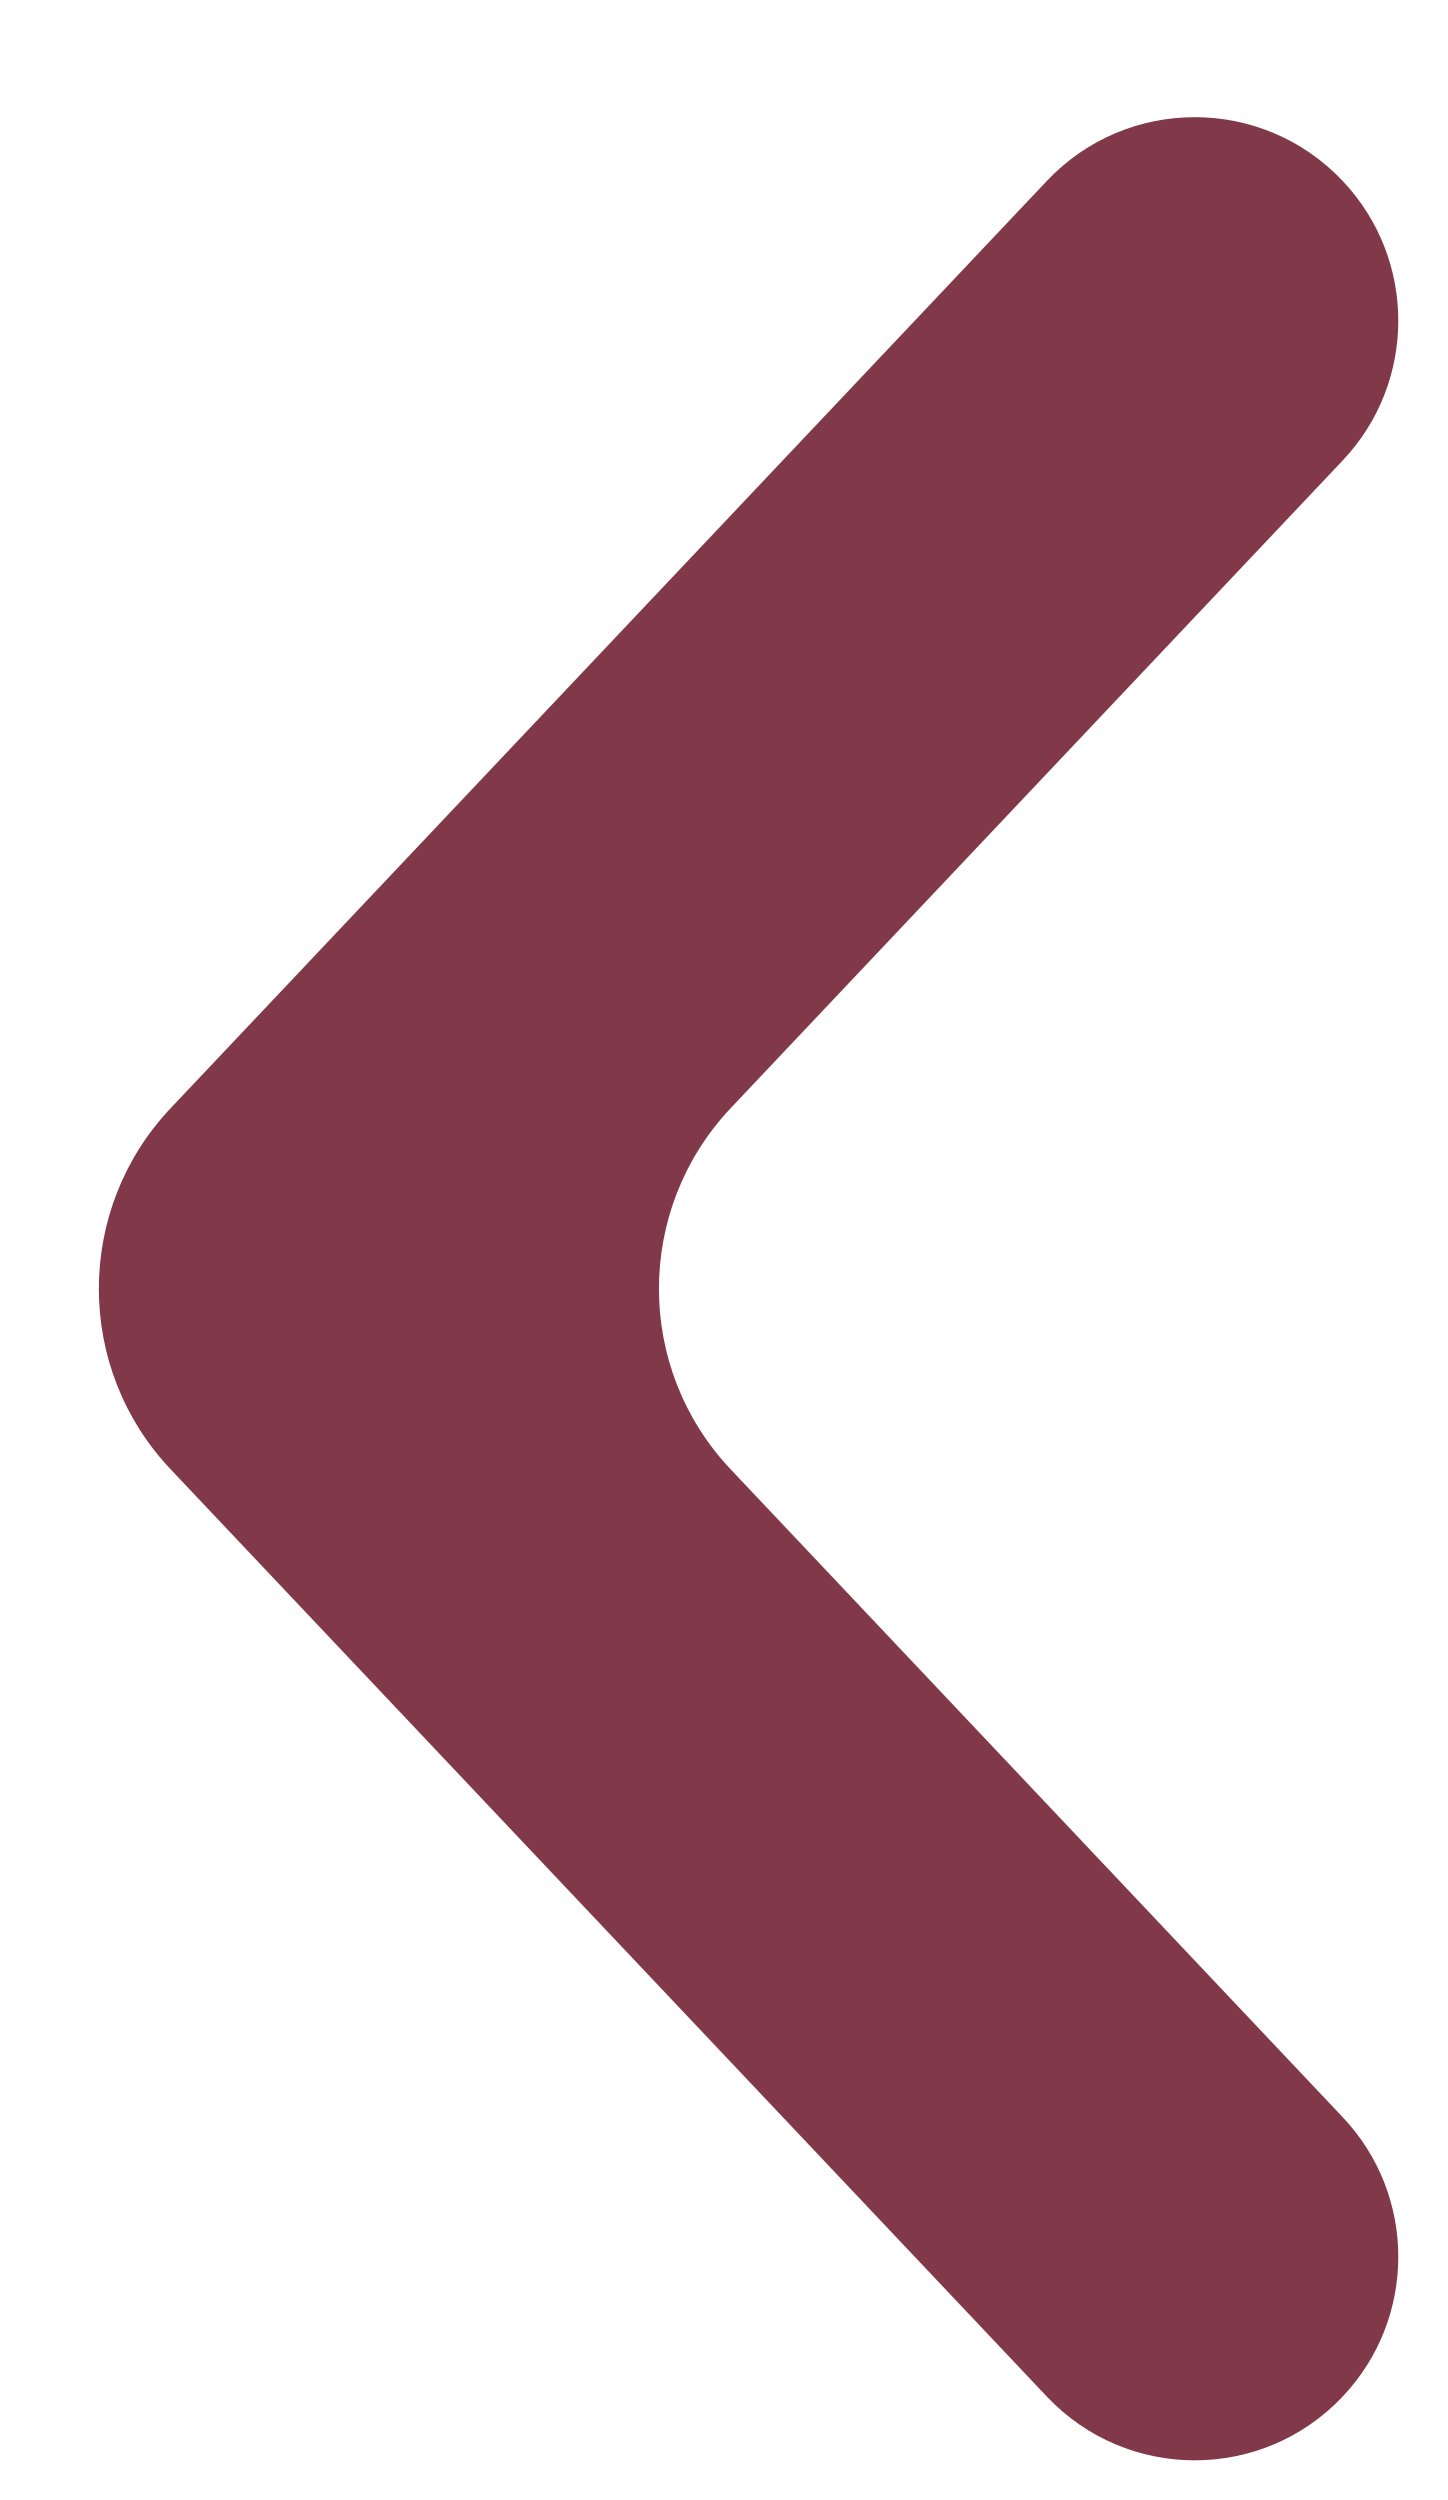
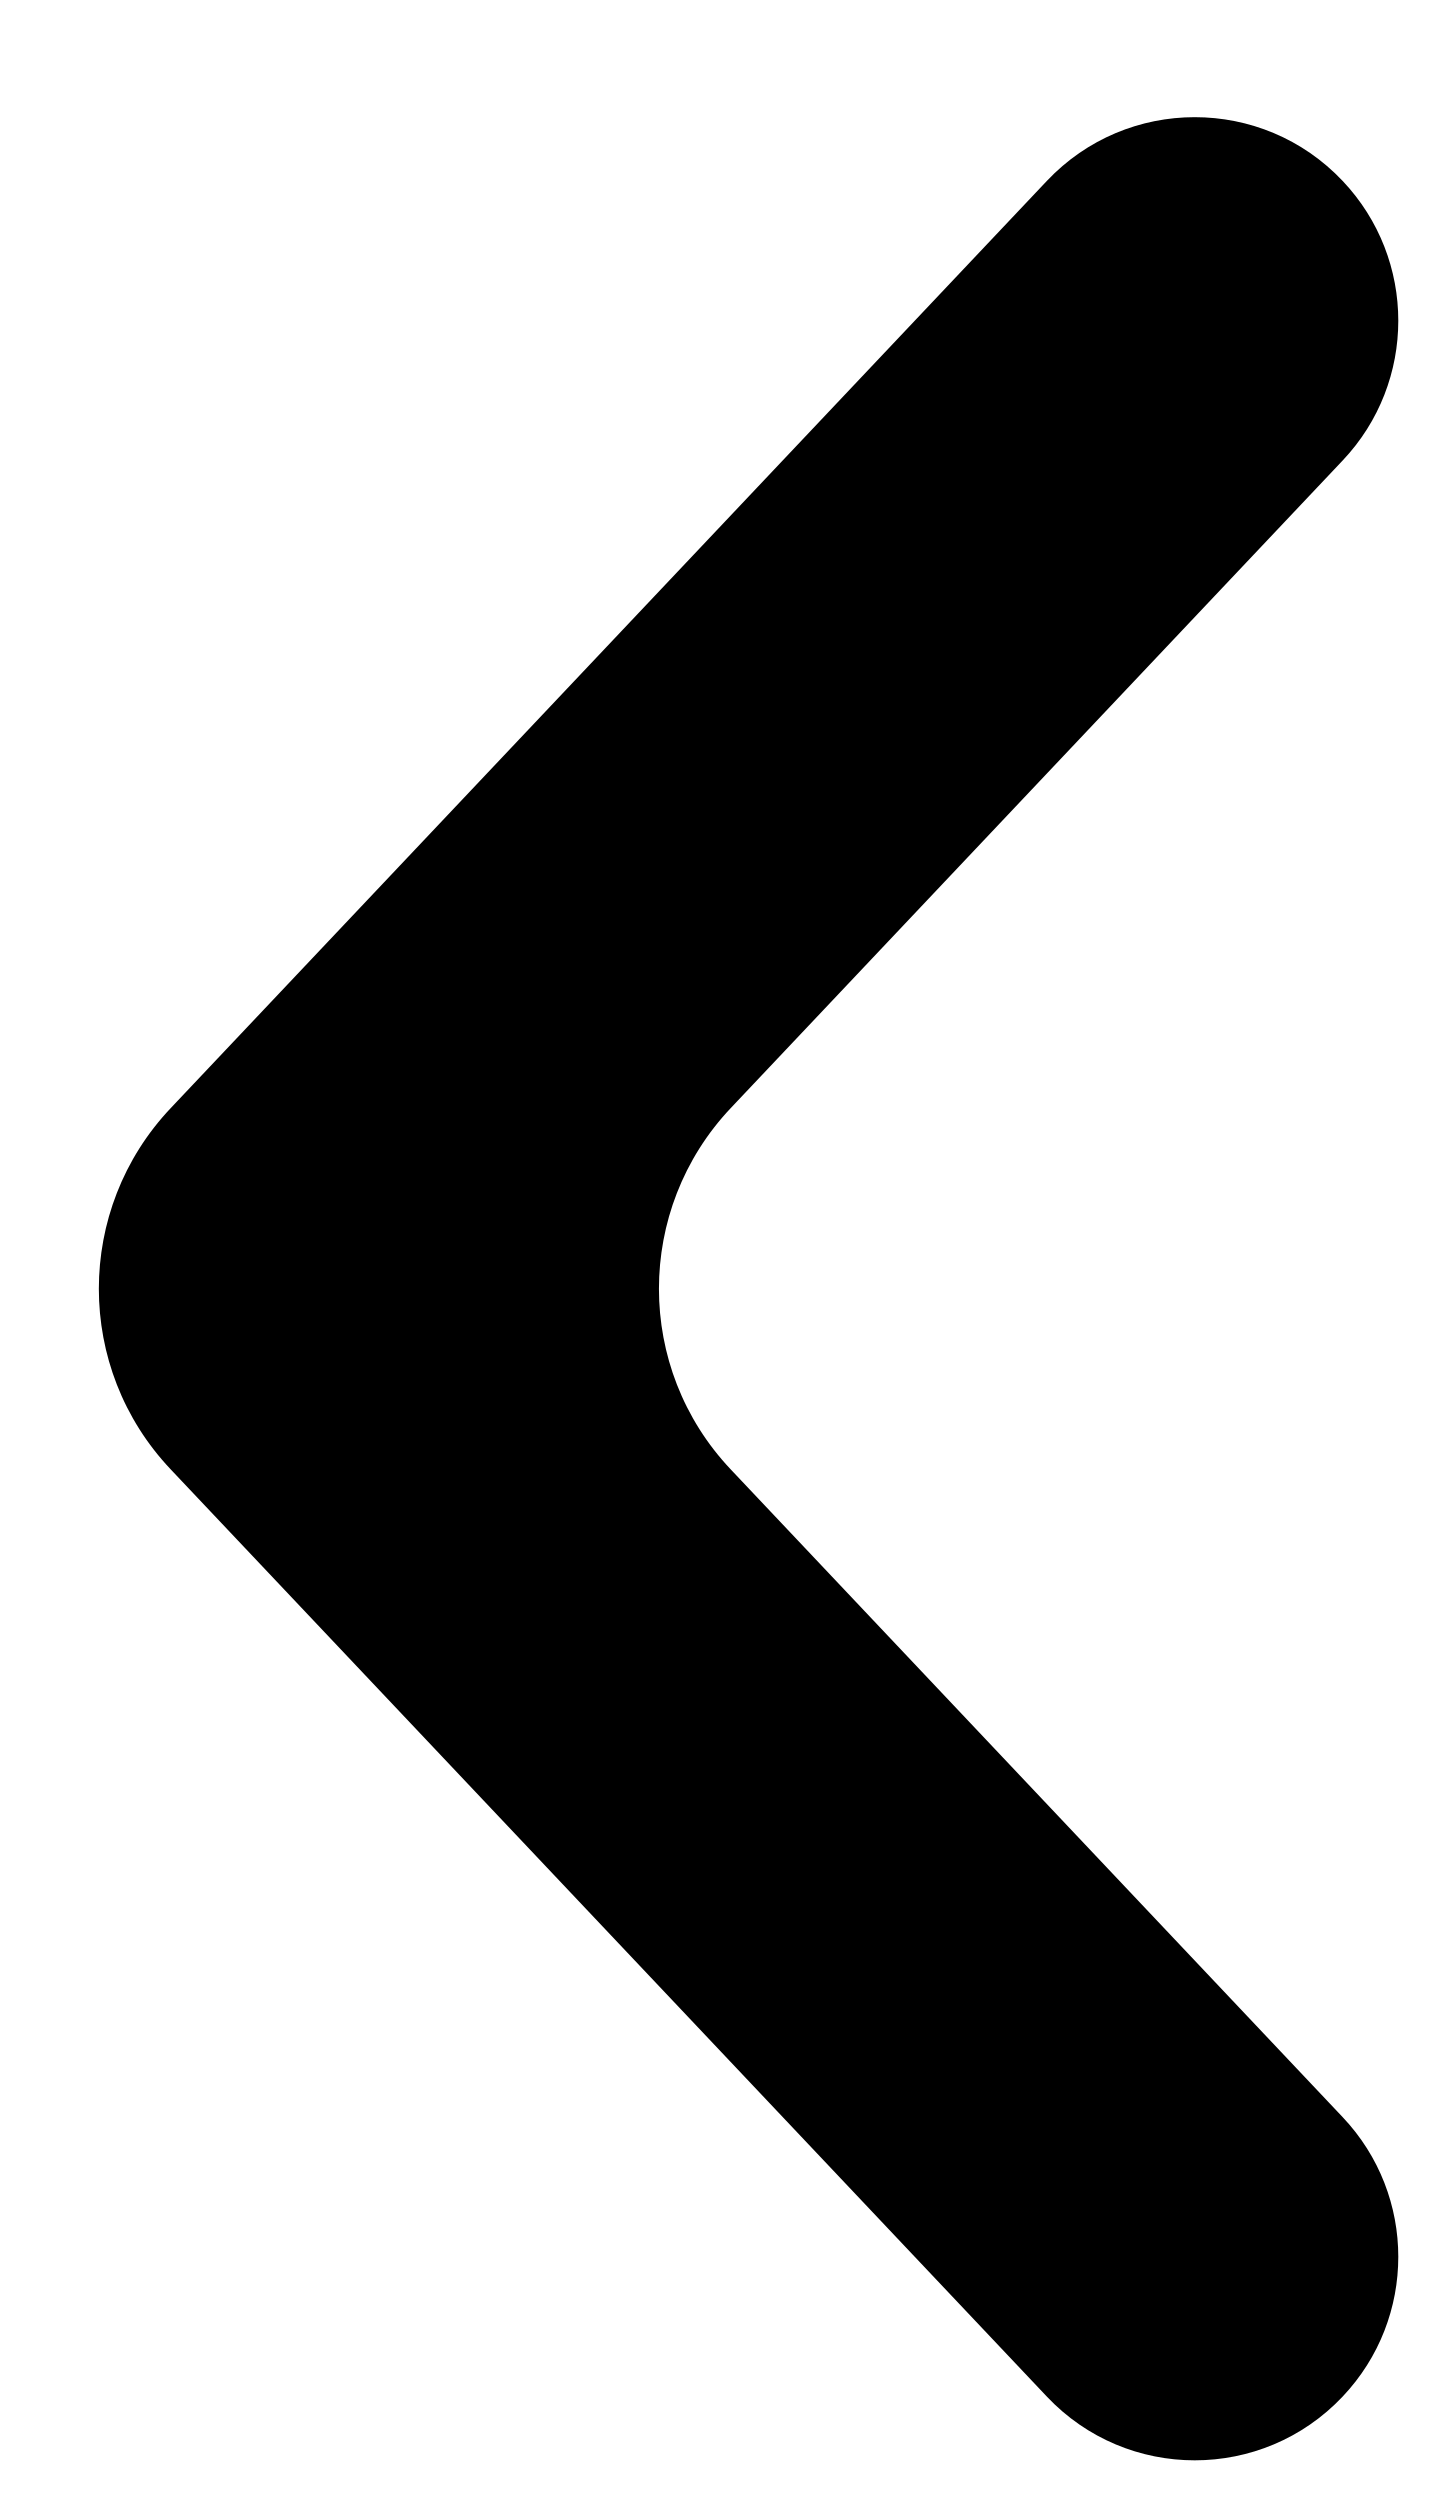
- <svg xmlns="http://www.w3.org/2000/svg" width="11" height="19" viewBox="0 0 11 19" fill="none">
-   <path d="M10.204 18.214C9.594 18.86 8.566 18.86 7.956 18.214L1.298 11.168C0.569 10.398 0.569 9.192 1.298 8.421L7.956 1.375C8.566 0.729 9.594 0.729 10.204 1.375C10.768 1.971 10.768 2.904 10.204 3.5L5.554 8.421C4.826 9.192 4.826 10.398 5.554 11.168L10.204 16.09C10.768 16.686 10.768 17.618 10.204 18.214Z" fill="#813849" />
+ <svg xmlns="http://www.w3.org/2000/svg" width="11" height="19" viewBox="0 0 11 19">
+   <path d="M10.204 18.214C9.594 18.86 8.566 18.86 7.956 18.214L1.298 11.168C0.569 10.398 0.569 9.192 1.298 8.421L7.956 1.375C8.566 0.729 9.594 0.729 10.204 1.375C10.768 1.971 10.768 2.904 10.204 3.5L5.554 8.421C4.826 9.192 4.826 10.398 5.554 11.168L10.204 16.09C10.768 16.686 10.768 17.618 10.204 18.214Z" />
</svg>
